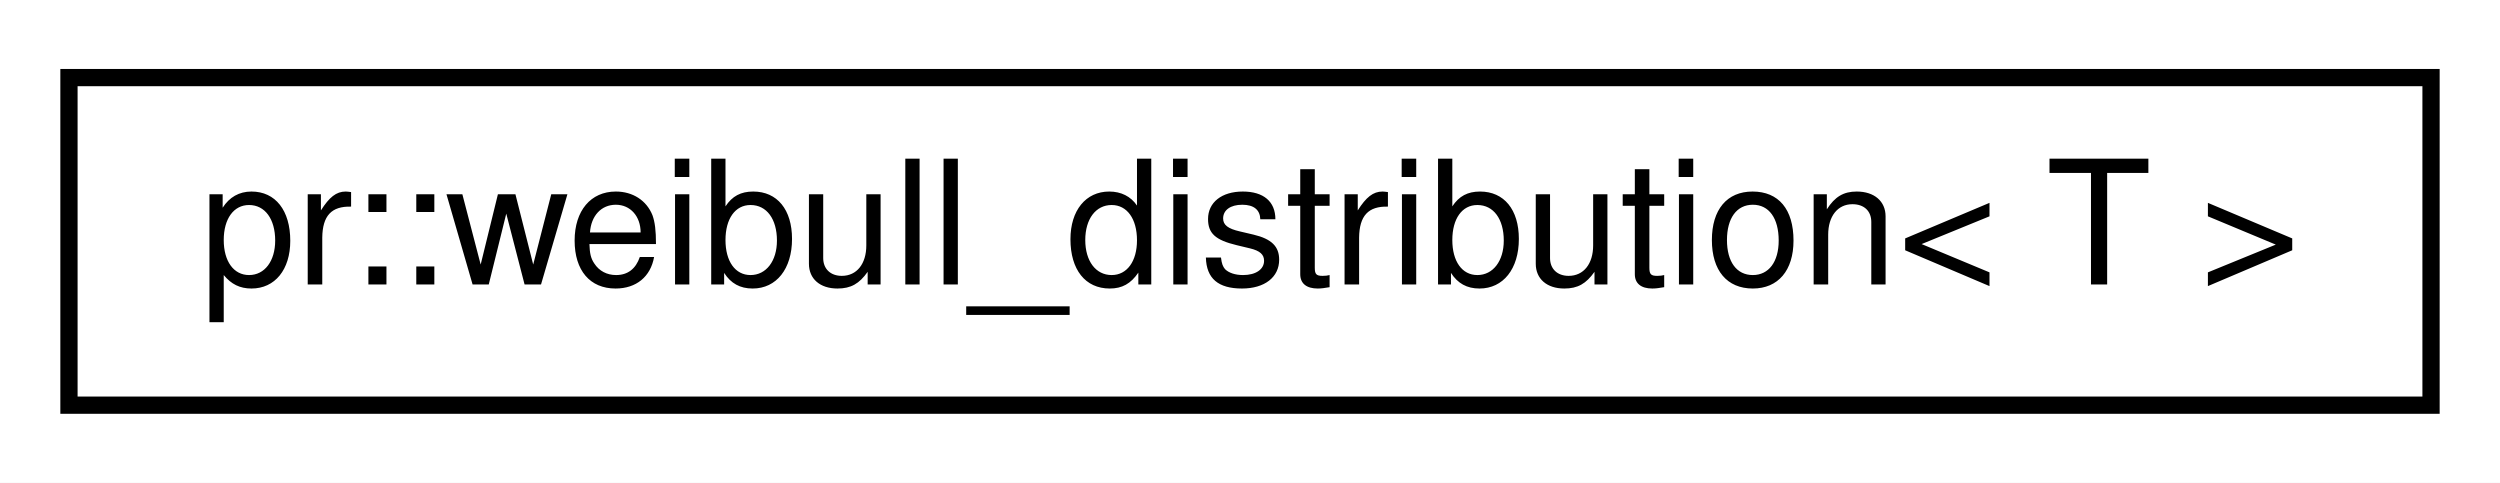
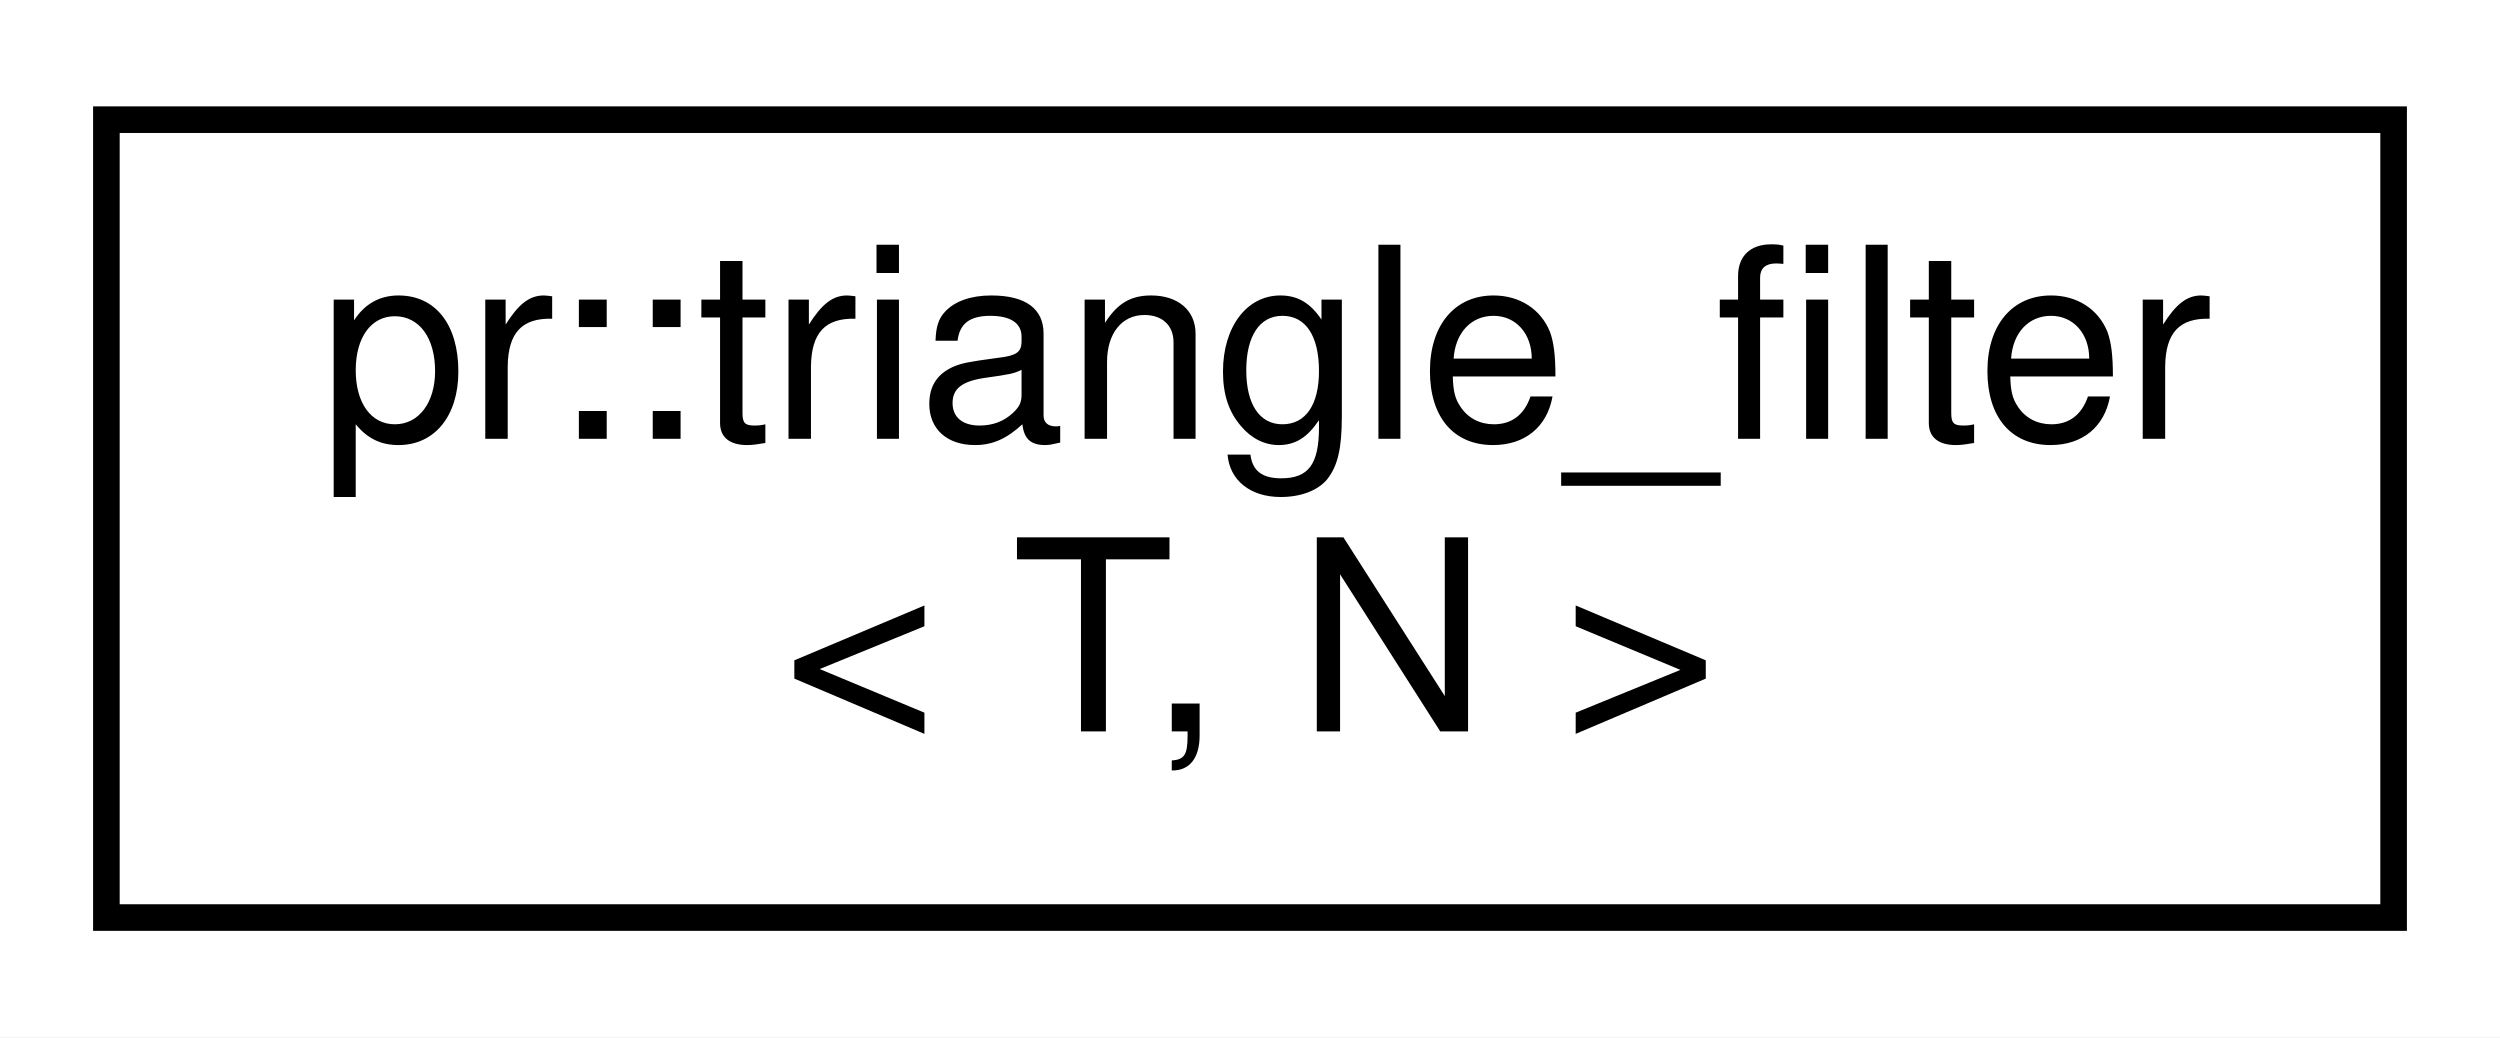
- <svg xmlns="http://www.w3.org/2000/svg" xmlns:xlink="http://www.w3.org/1999/xlink" width="145pt" height="28pt" viewBox="0.00 0.00 145.00 28.00">
-   <g id="graph0" class="graph" transform="scale(1 1) rotate(0) translate(4 24)">
-     <polygon fill="#ffffff" stroke="transparent" points="-4,4 -4,-24 141,-24 141,4 -4,4" />
+ <svg xmlns="http://www.w3.org/2000/svg" xmlns:xlink="http://www.w3.org/1999/xlink" width="94pt" height="39pt" viewBox="0.00 0.00 94.00 39.00">
+   <g id="graph0" class="graph" transform="scale(1 1) rotate(0) translate(4 35)">
+     <polygon fill="#ffffff" stroke="transparent" points="-4,4 -4,-35 90,-35 90,4 -4,4" />
    <g id="node1" class="node">
      <g id="a_node1">
-         <a xlink:href="classpr_1_1weibull__distribution.html" target="_top" xlink:title="Weibull distribution. ">
-           <polygon fill="#ffffff" stroke="#000000" points="0,-.5 0,-19.5 137,-19.5 137,-.5 0,-.5" />
-           <text text-anchor="middle" x="68.5" y="-7.5" font-family="Helvetica,sans-Serif" font-size="10.00" fill="#000000">pr::weibull_distribution&lt; T &gt;</text>
+         <a xlink:href="structpr_1_1triangle__filter.html" target="_top" xlink:title="Triangle filter. ">
+           <polygon fill="#ffffff" stroke="#000000" points="0,-.5 0,-30.5 86,-30.5 86,-.5 0,-.5" />
+           <text text-anchor="start" x="8" y="-18.5" font-family="Helvetica,sans-Serif" font-size="10.00" fill="#000000">pr::triangle_filter</text>
+           <text text-anchor="middle" x="43" y="-7.5" font-family="Helvetica,sans-Serif" font-size="10.00" fill="#000000">&lt; T, N &gt;</text>
        </a>
      </g>
    </g>
  </g>
</svg>
